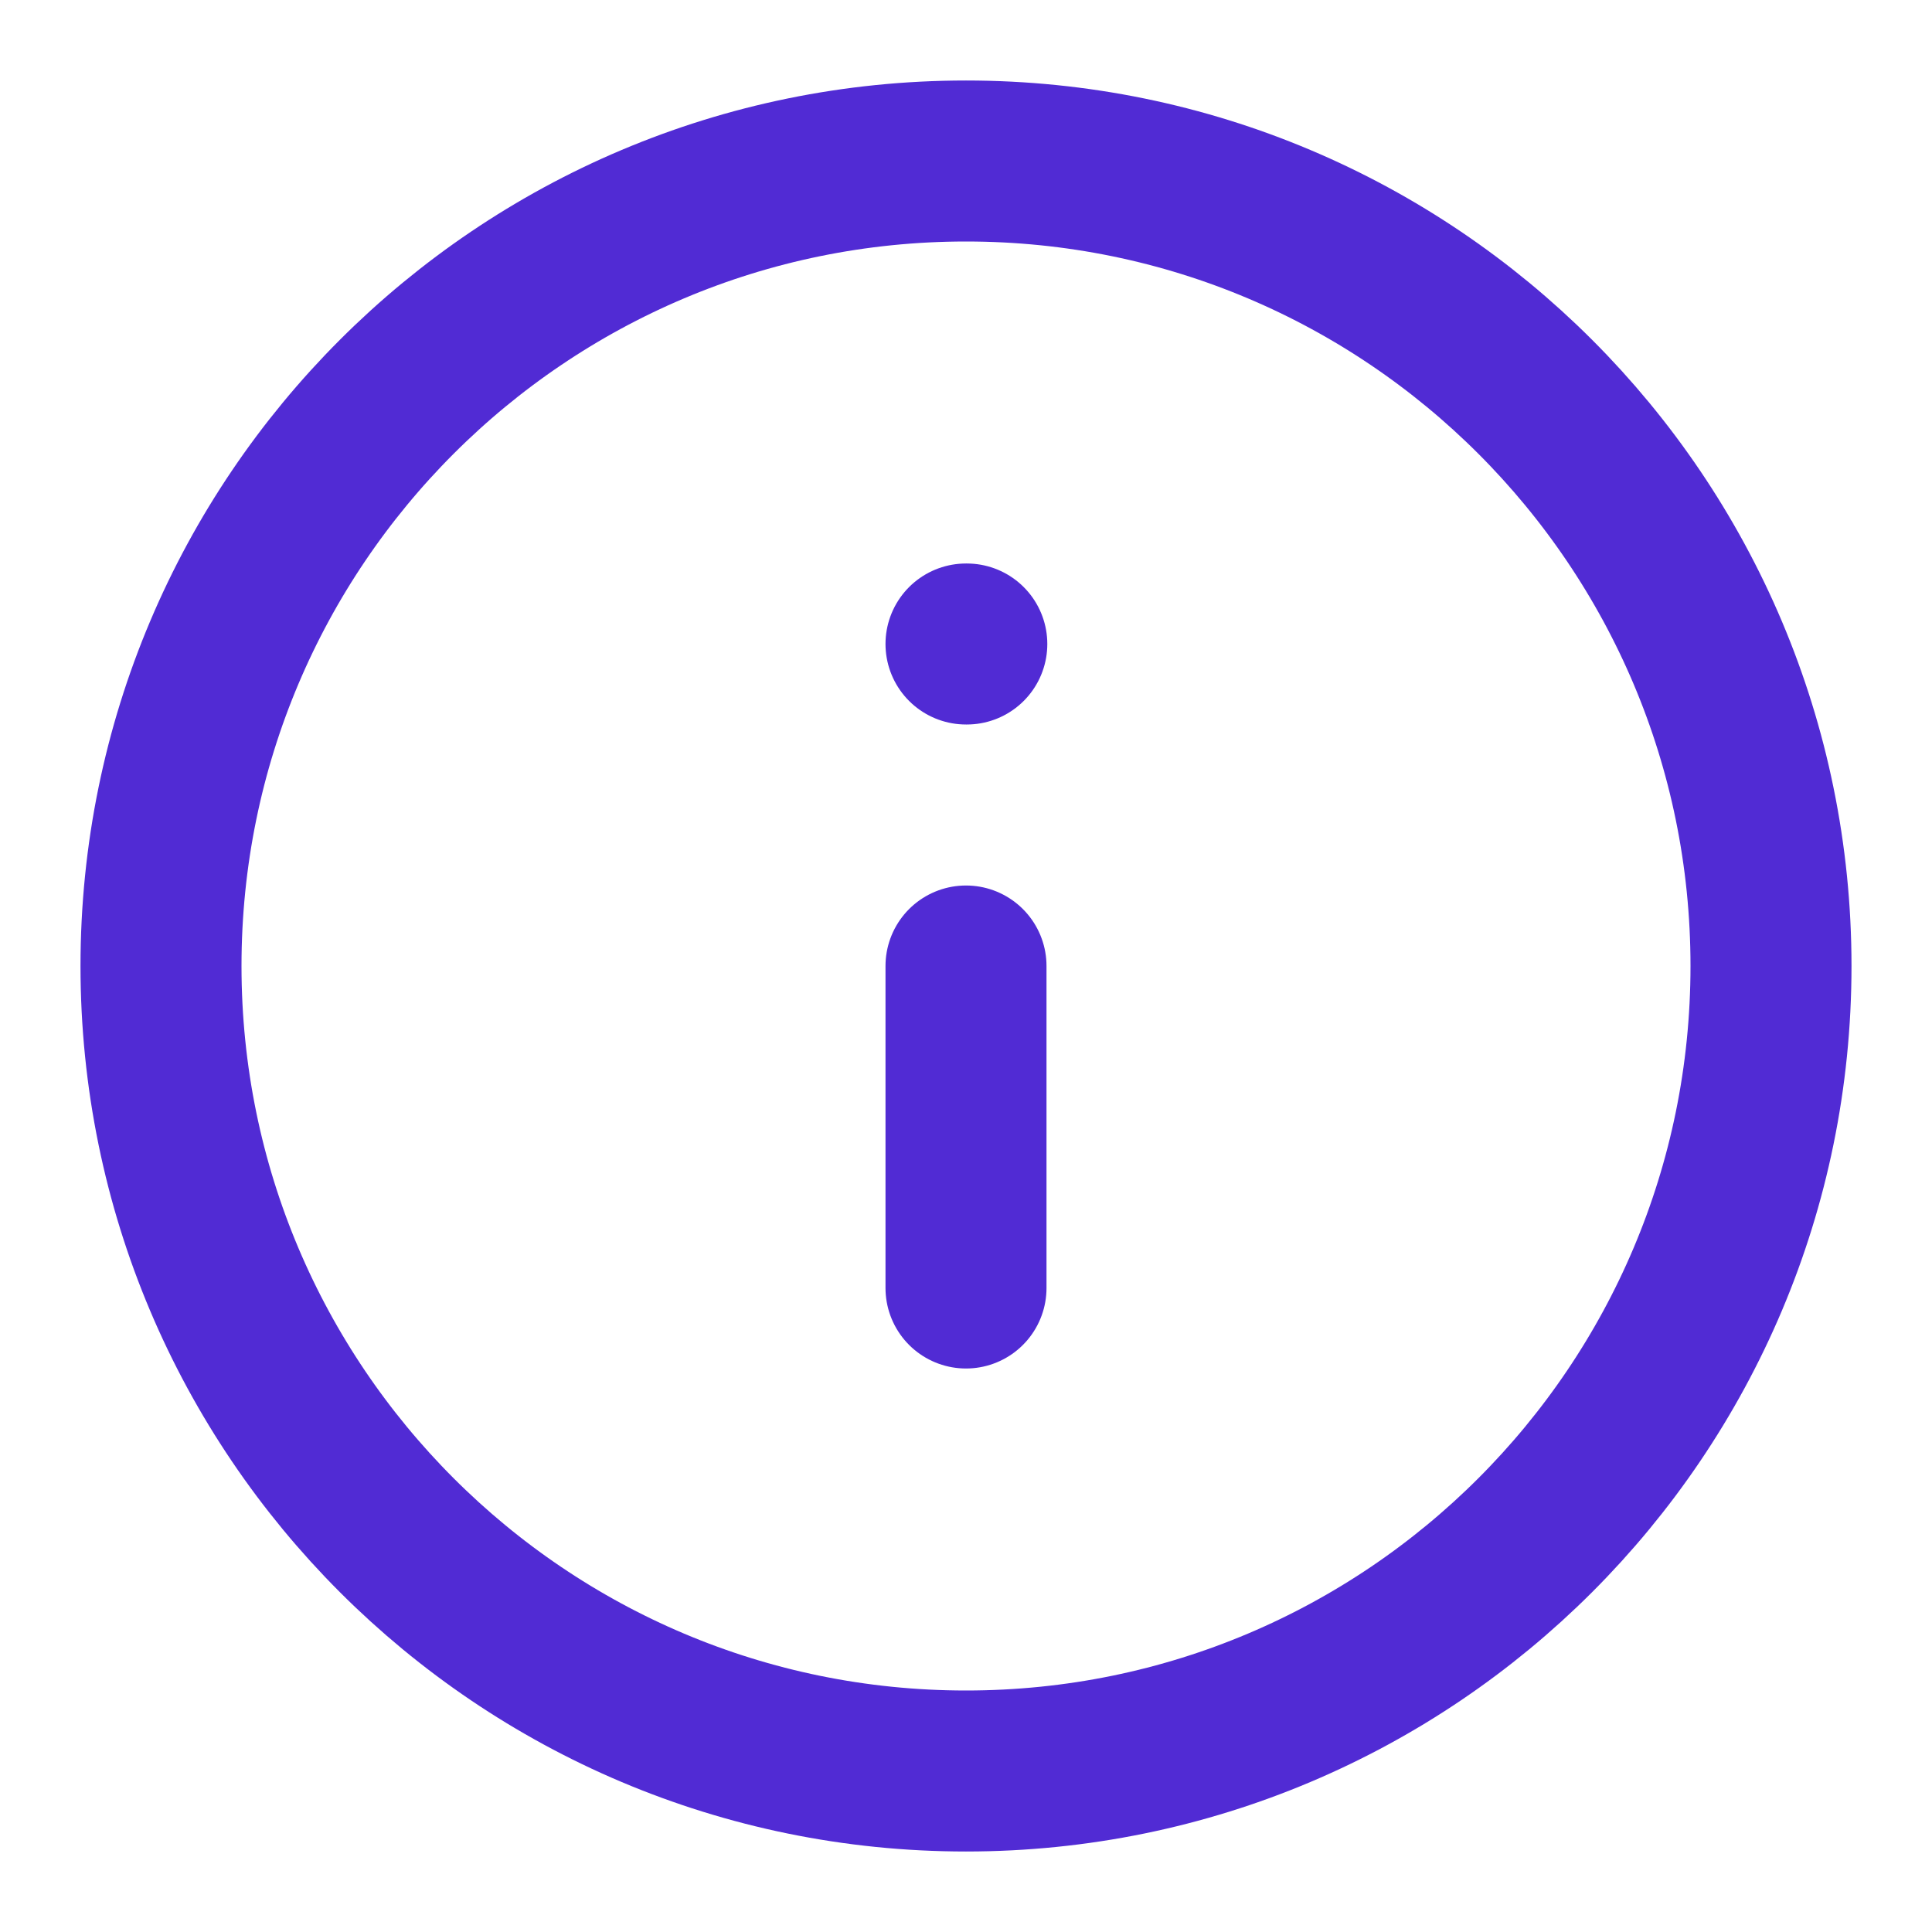
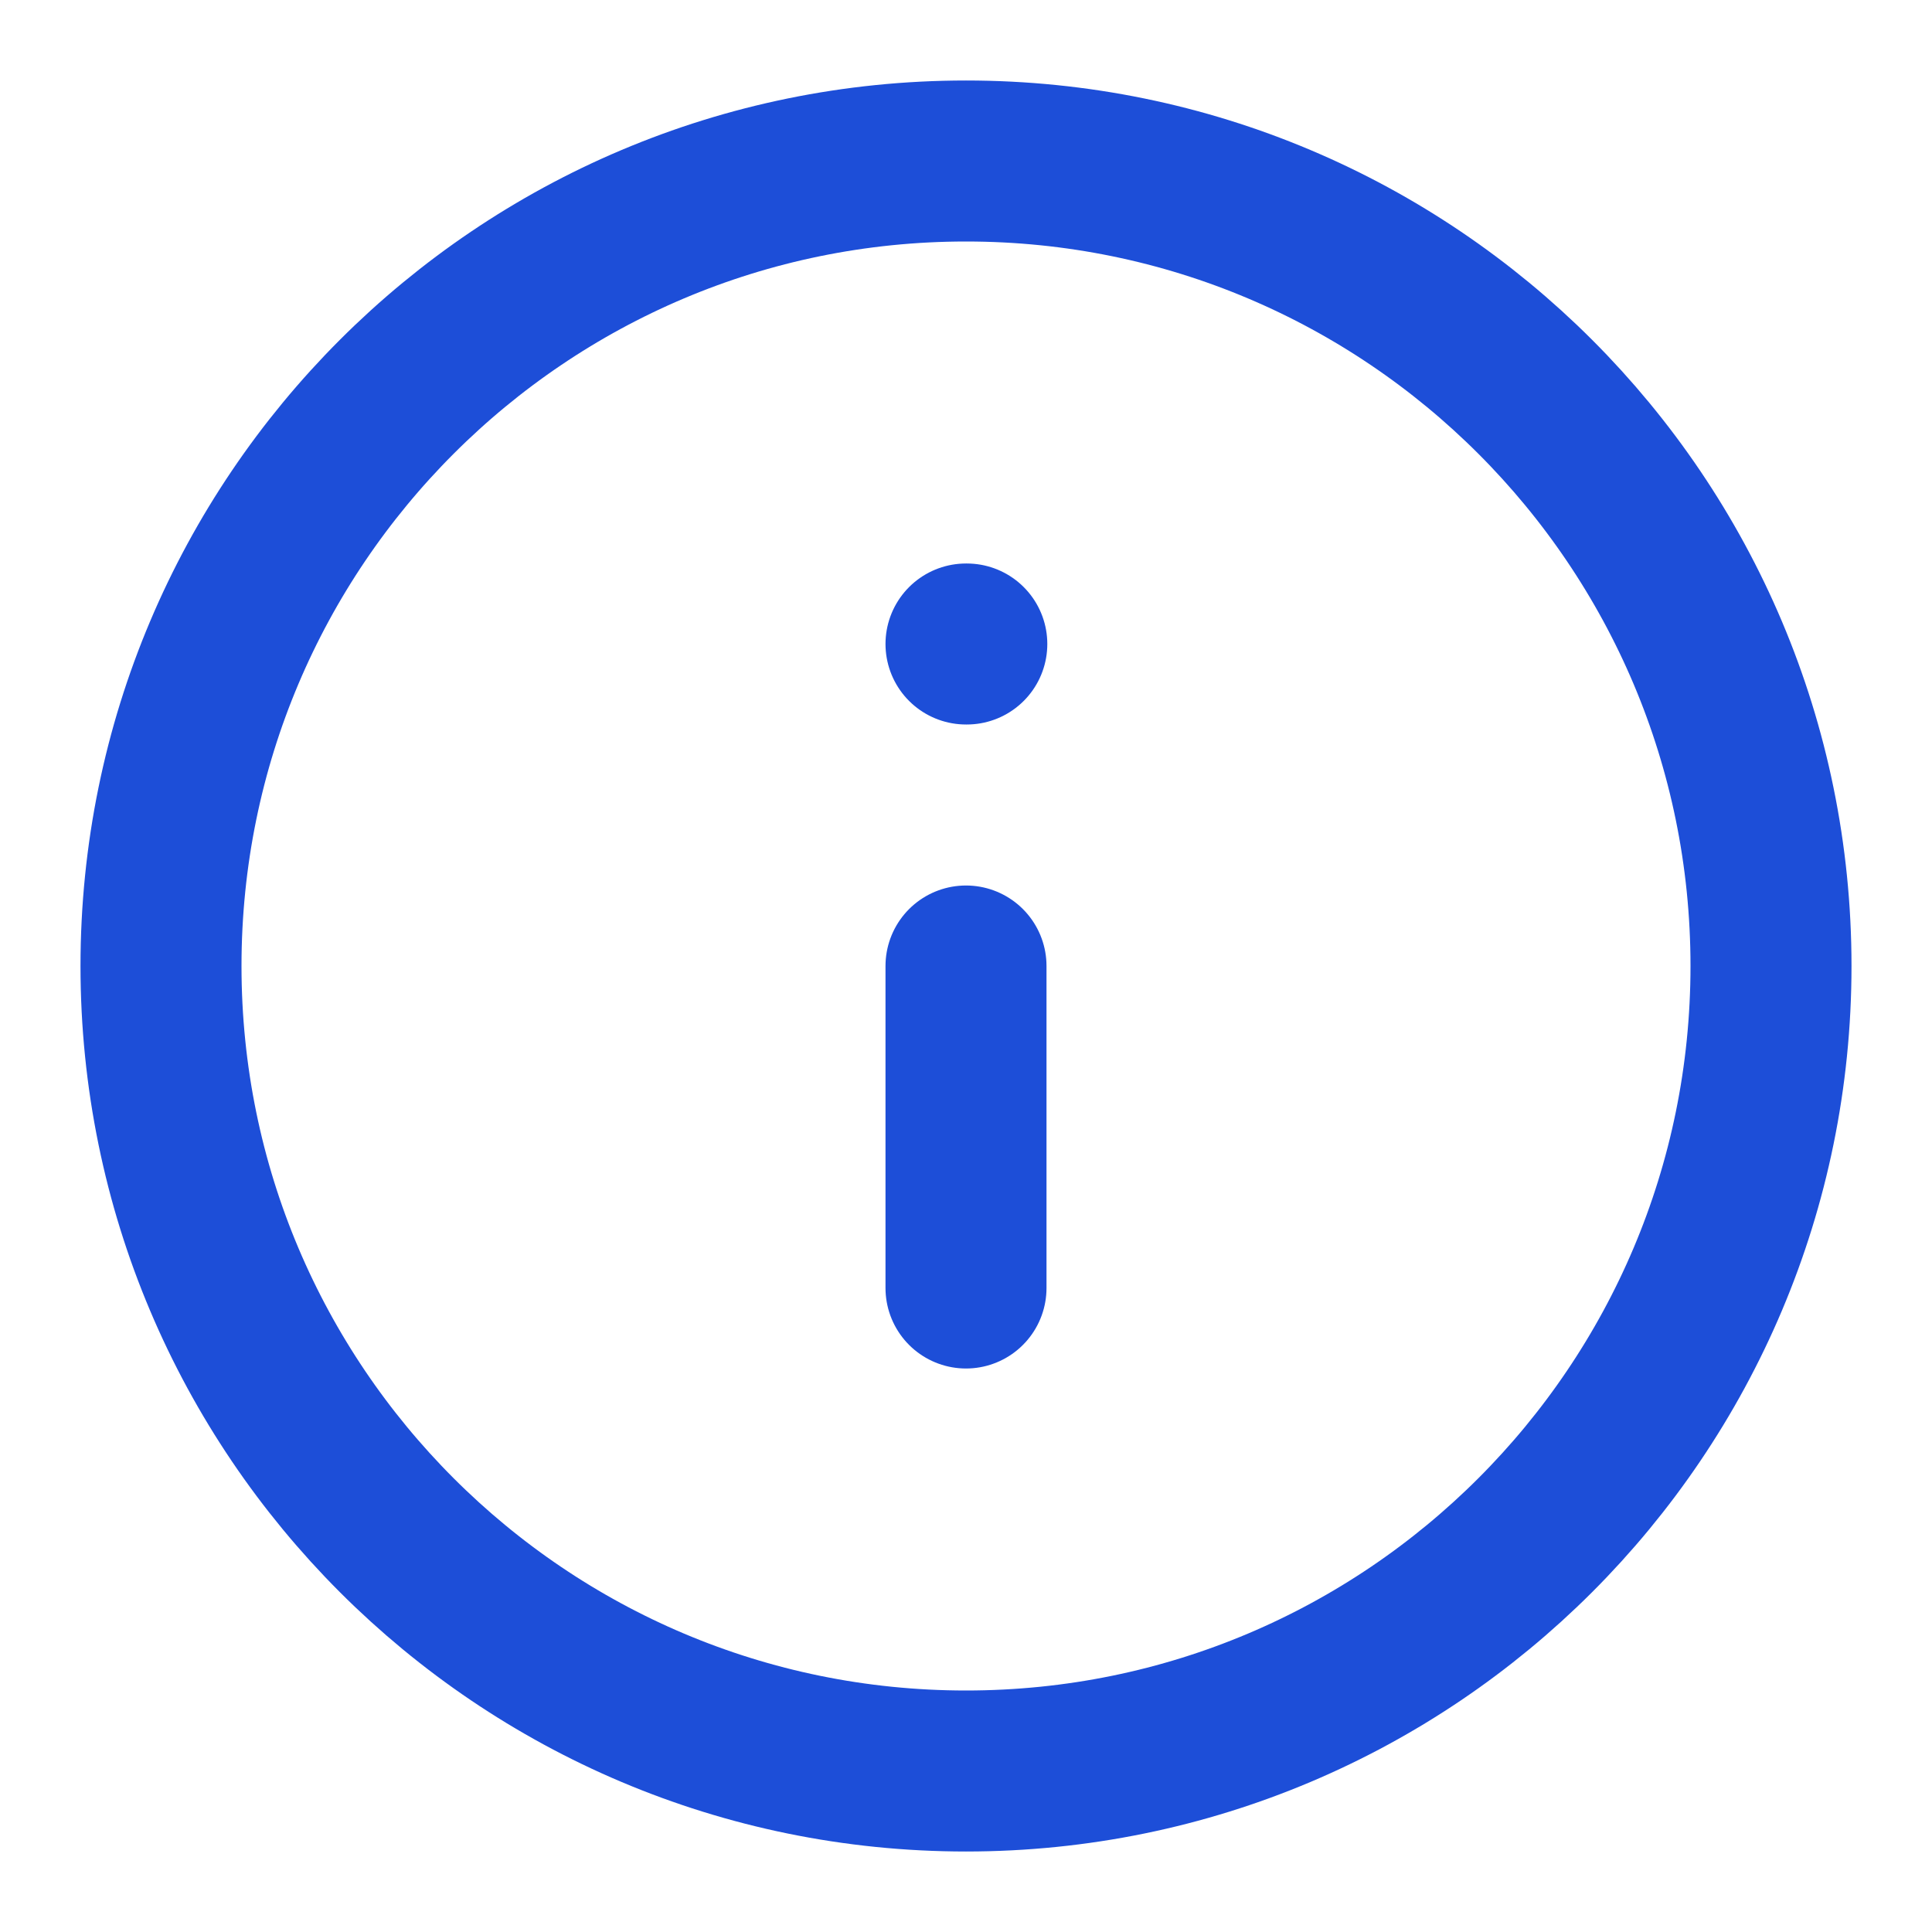
- <svg xmlns="http://www.w3.org/2000/svg" width="24" height="24" viewBox="0 0 24 24" fill="none" stroke="#512BD4" stroke-width="2" stroke-linecap="round" stroke-linejoin="round">
+ <svg xmlns="http://www.w3.org/2000/svg" width="24" height="24" viewBox="0 0 24 24" fill="none" stroke="#1D4ED8" stroke-width="2" stroke-linecap="round" stroke-linejoin="round">
  <circle cx="12" cy="12" r="10" />
  <line x1="12" y1="16" x2="12" y2="12" />
  <line x1="12" y1="8" x2="12.01" y2="8" />
</svg>
